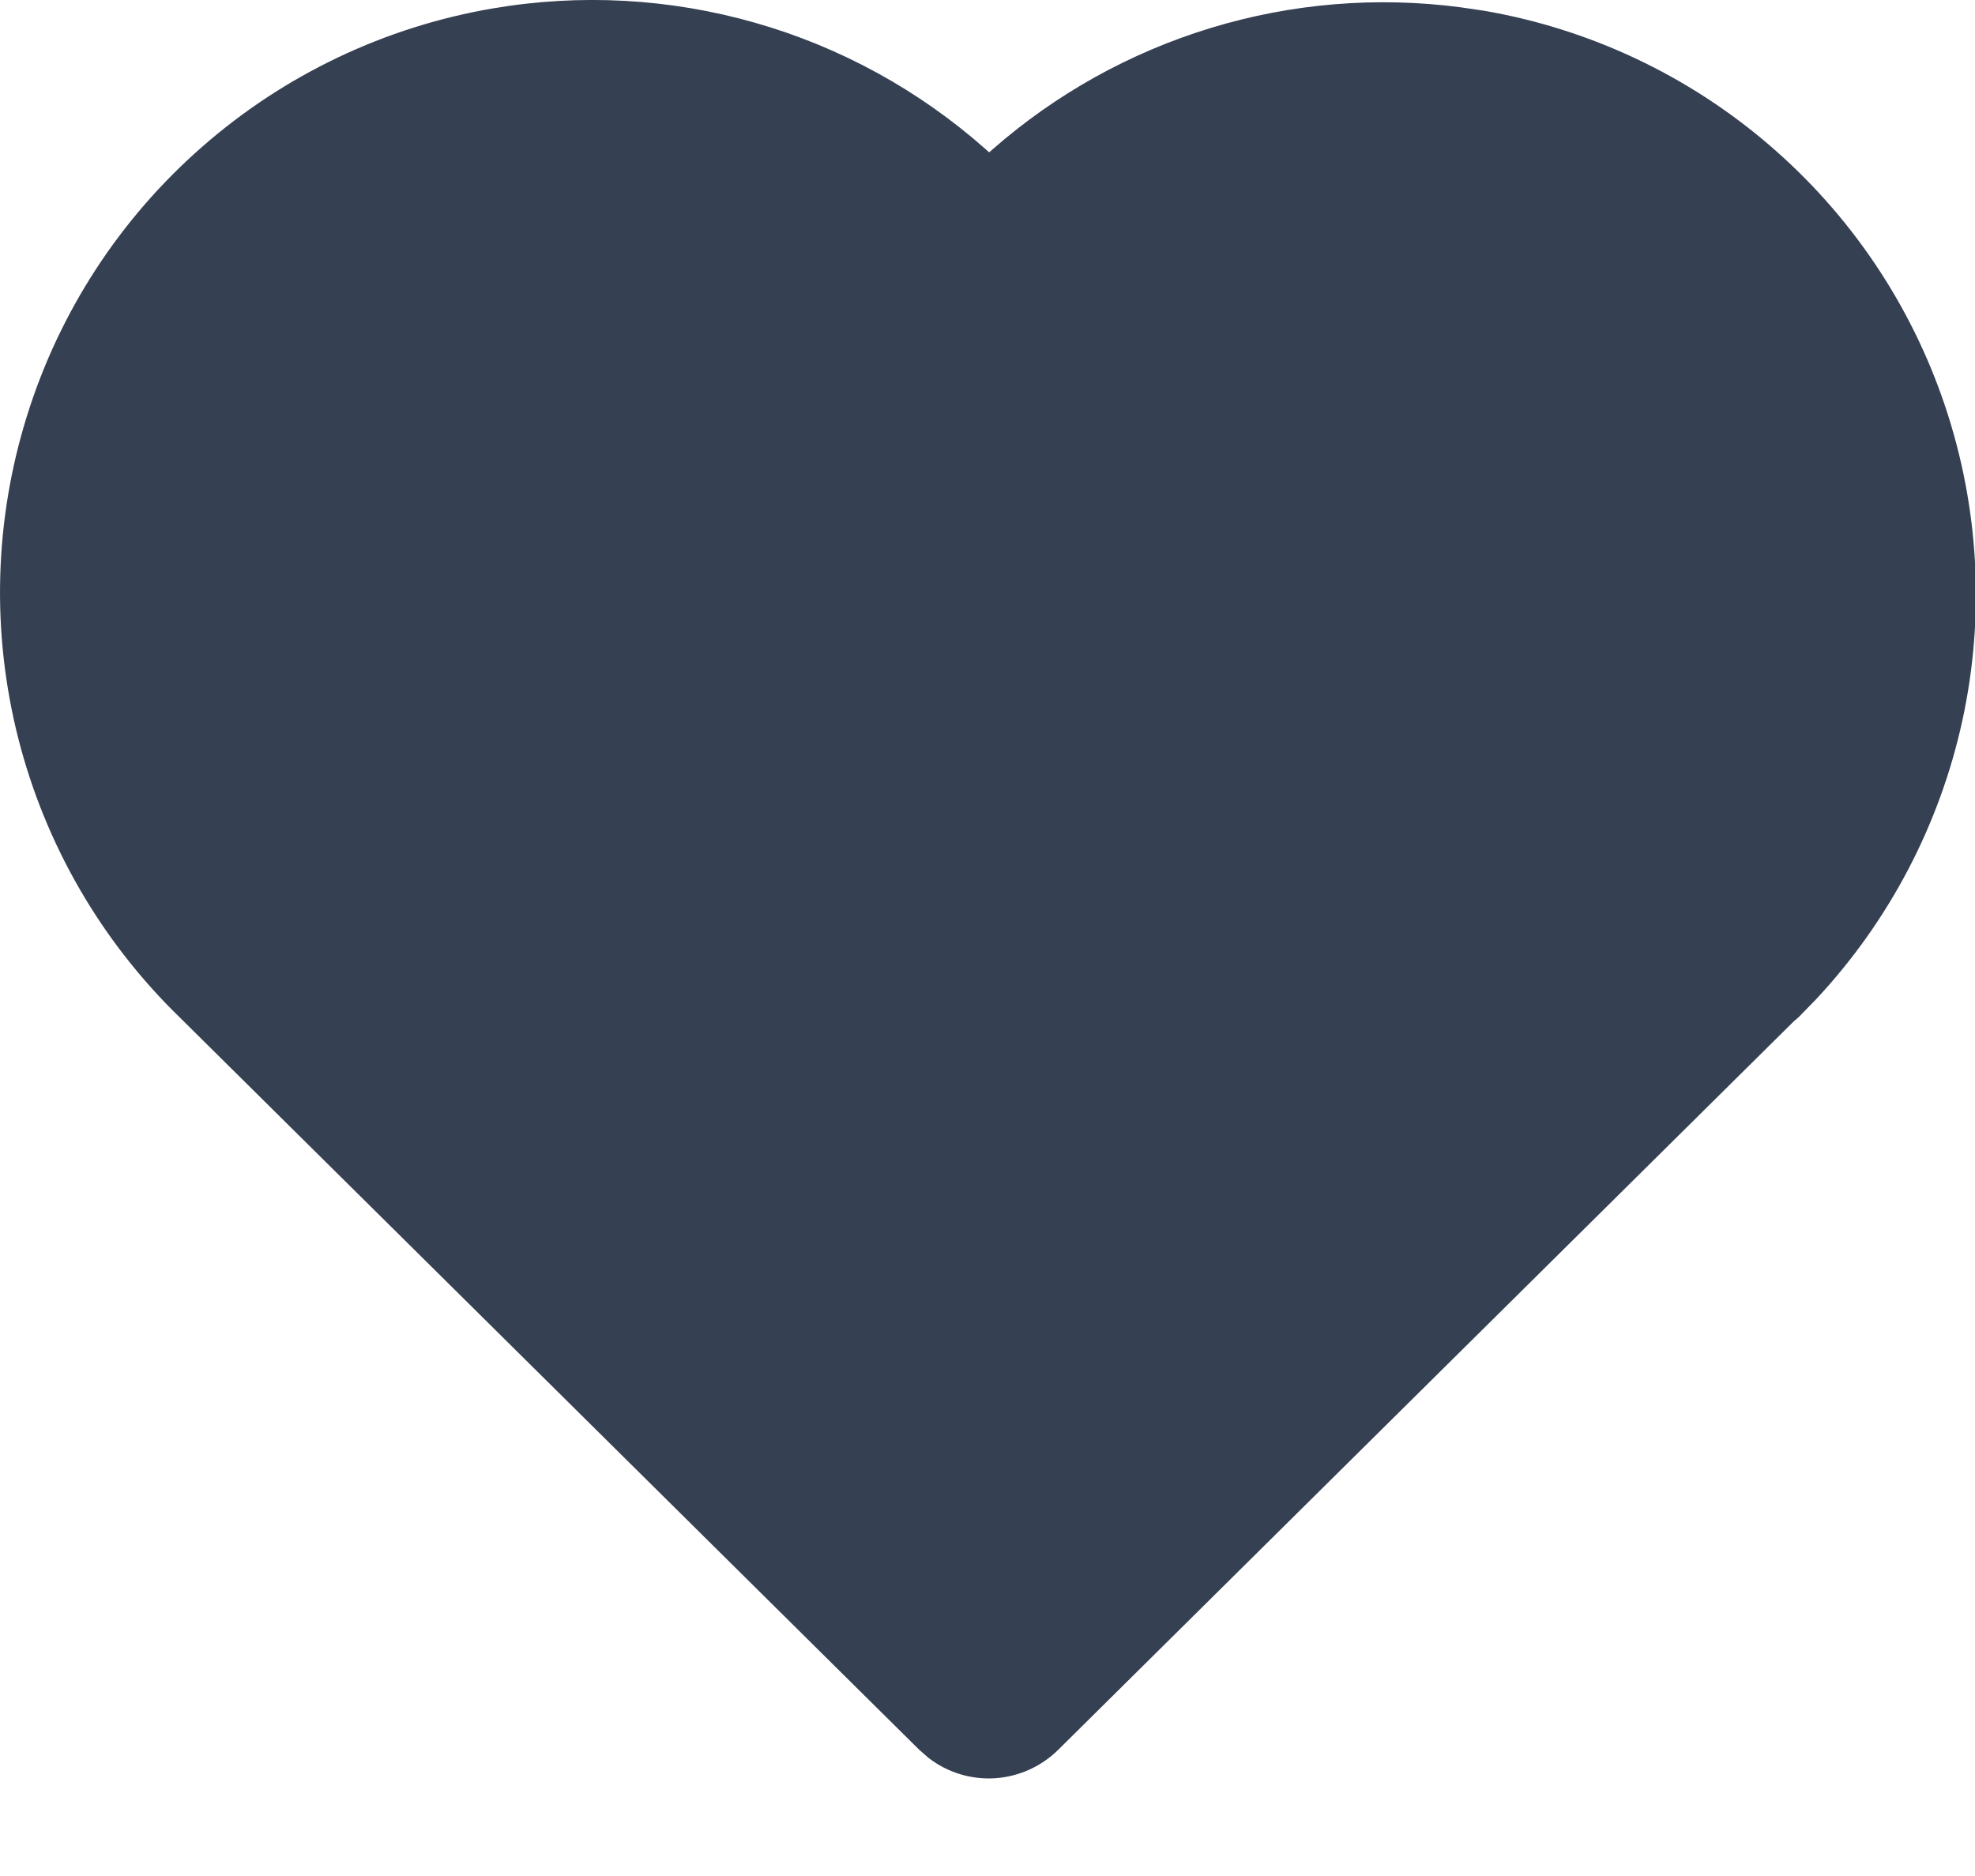
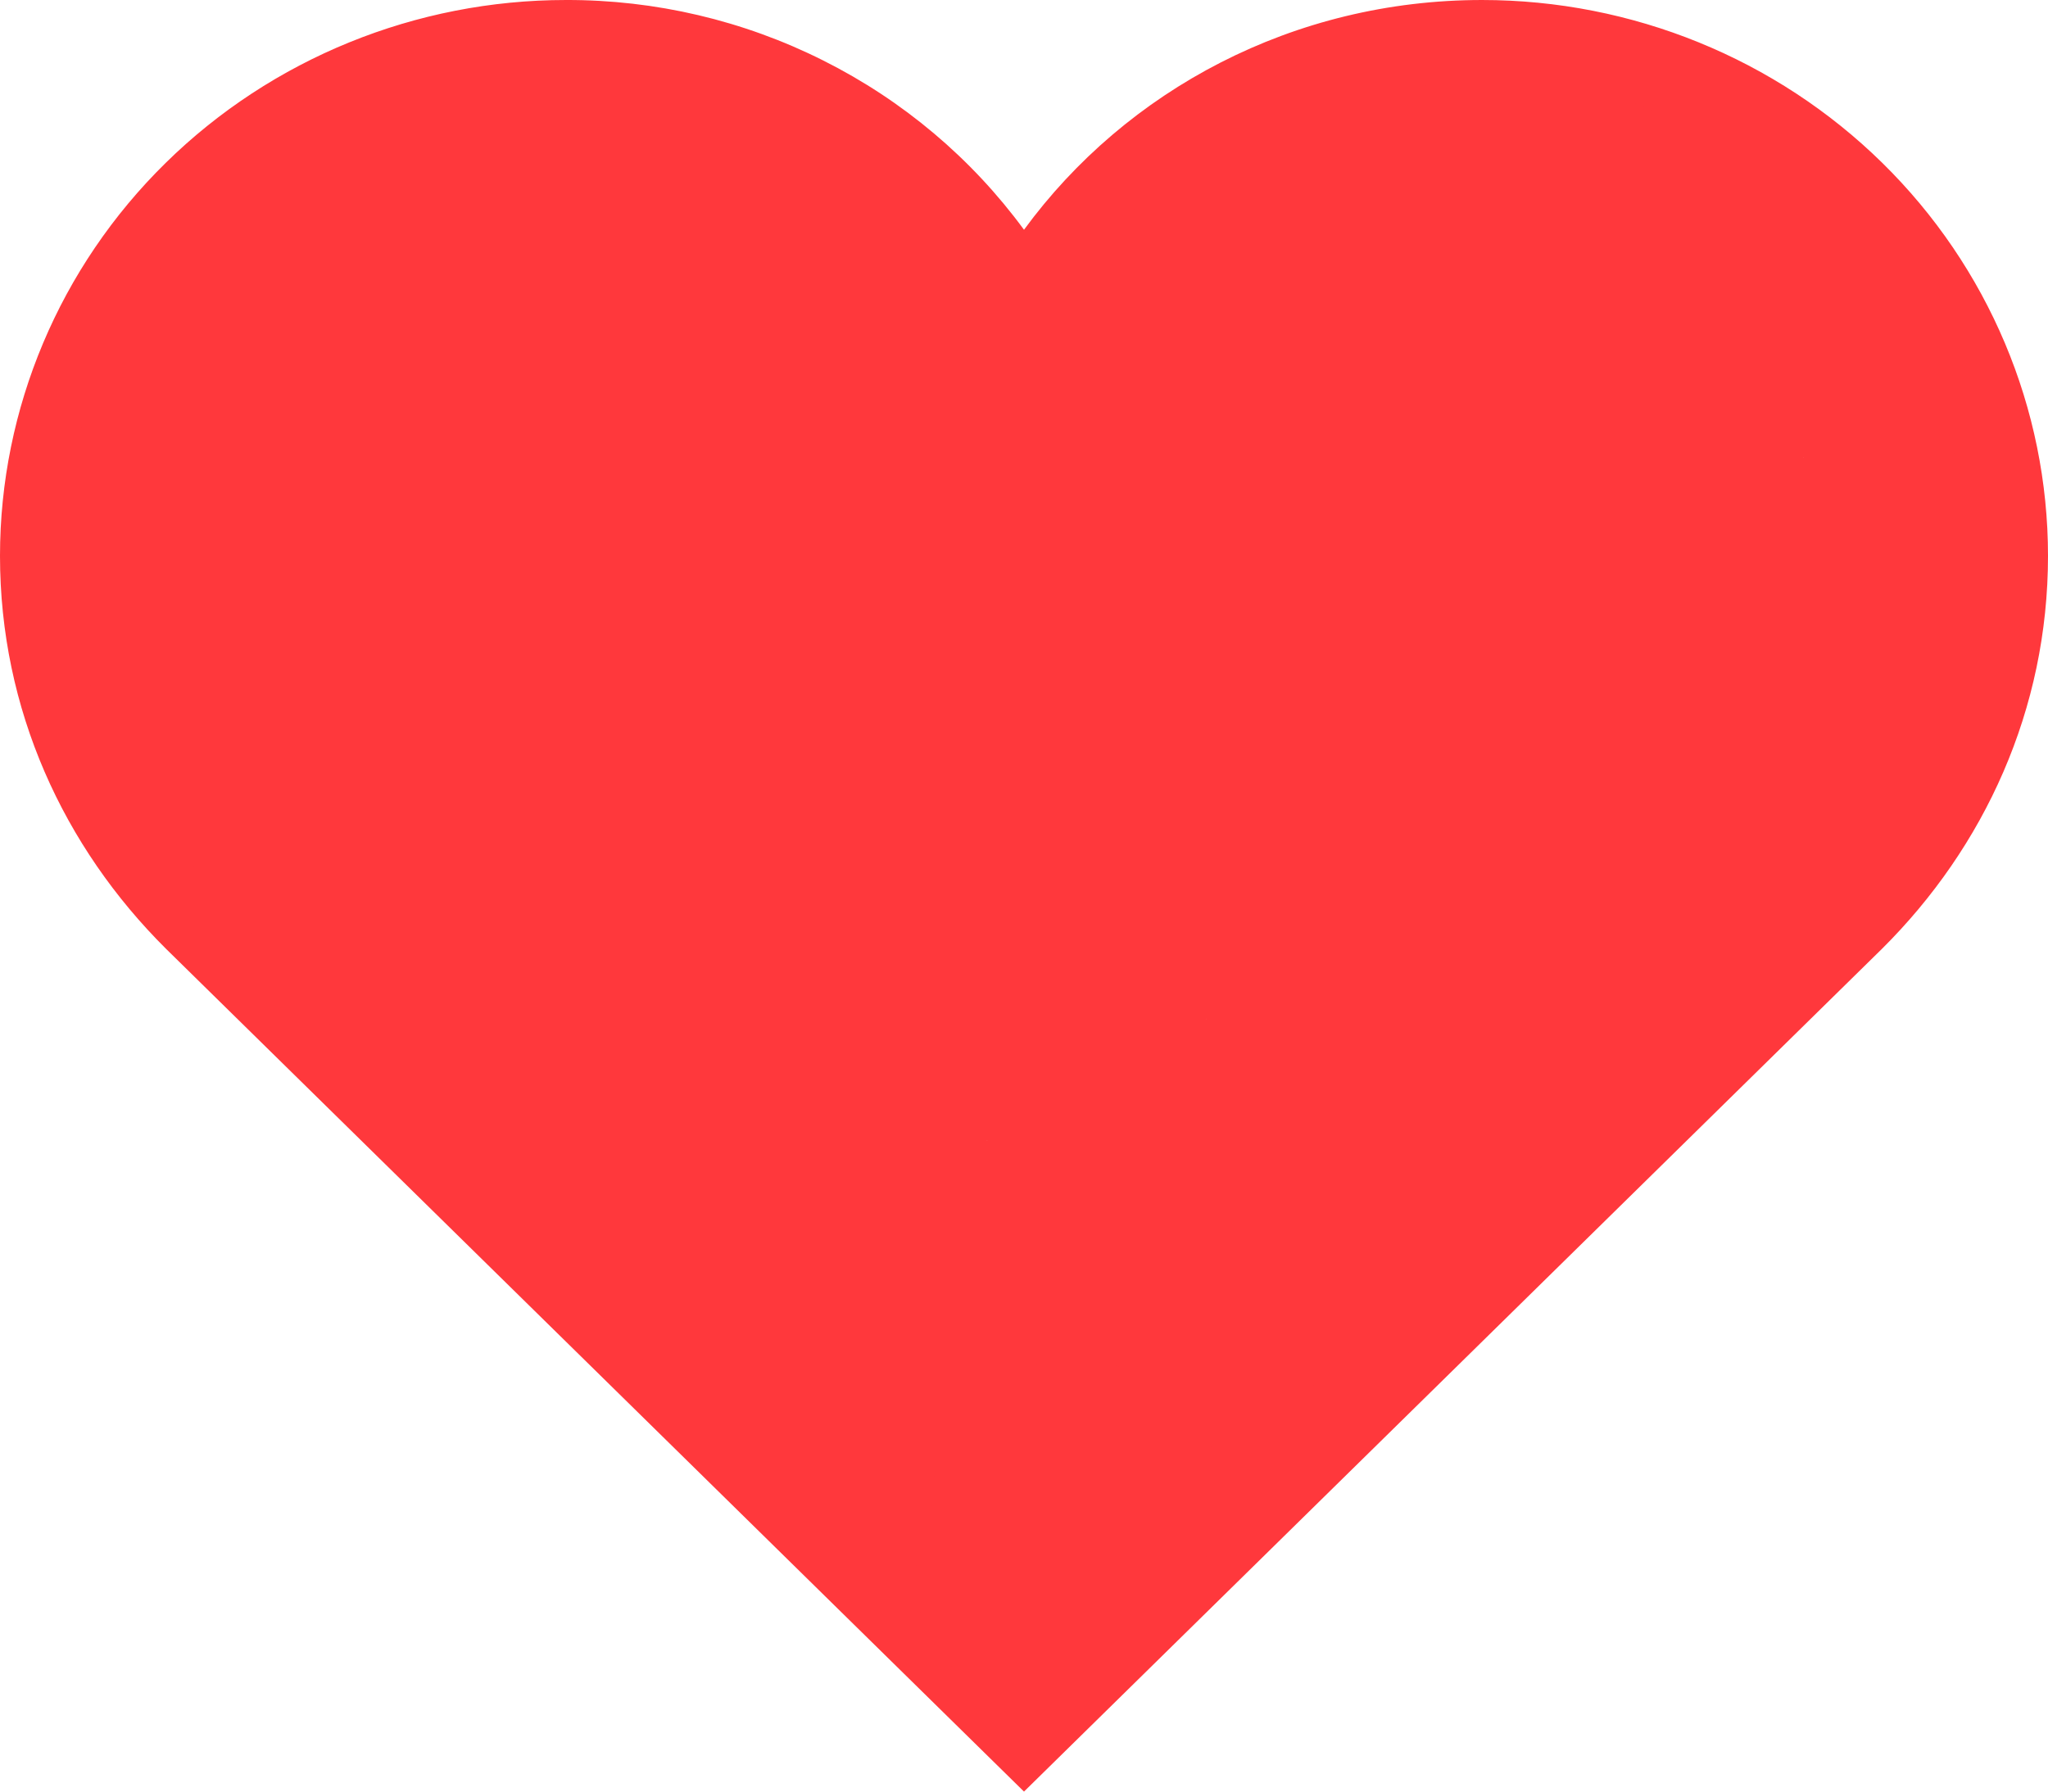
- <svg xmlns="http://www.w3.org/2000/svg" viewBox="0 0 20 19" fill="none">
-   <path d="M4.992 0.085C5.877 -0.066 6.785 -0.016 7.648 0.231C8.511 0.477 9.308 0.915 9.98 1.51L10.017 1.543L10.051 1.513C10.692 0.951 11.446 0.531 12.262 0.283C13.078 0.034 13.938 -0.037 14.784 0.073L15.03 0.109C16.096 0.293 17.093 0.762 17.914 1.467C18.736 2.171 19.352 3.084 19.696 4.11C20.041 5.136 20.102 6.236 19.873 7.293C19.643 8.351 19.132 9.326 18.394 10.117L18.214 10.302L18.166 10.343L10.716 17.722C10.544 17.892 10.316 17.994 10.075 18.01C9.833 18.025 9.595 17.952 9.403 17.804L9.309 17.722L1.816 10.3C1.022 9.528 0.458 8.551 0.185 7.478C-0.088 6.404 -0.058 5.276 0.271 4.219C0.599 3.161 1.214 2.215 2.048 1.486C2.881 0.756 3.9 0.271 4.992 0.085Z" fill="#354052" />
+ <svg xmlns="http://www.w3.org/2000/svg" viewBox="0 0 24 21" fill="none">
+   <path d="M2.829 10.239C2.33 9.752 1.934 9.172 1.665 8.532C1.397 7.893 1.26 7.208 1.263 6.516C1.263 5.117 1.829 3.775 2.836 2.786C3.842 1.797 5.208 1.241 6.632 1.241C8.627 1.241 10.37 2.309 11.293 3.897H12.707C13.176 3.089 13.854 2.418 14.673 1.951C15.492 1.485 16.422 1.24 17.368 1.241C18.792 1.241 20.158 1.797 21.165 2.786C22.171 3.775 22.737 5.117 22.737 6.516C22.737 7.968 22.105 9.309 21.171 10.239L12 19.238L2.829 10.239ZM22.055 11.121C23.255 9.929 24 8.316 24 6.516C24 4.788 23.301 3.13 22.058 1.909C20.814 0.687 19.127 2.2405e-05 17.368 2.2405e-05C15.158 2.2405e-05 13.2 1.055 12 2.693C11.387 1.857 10.581 1.177 9.647 0.709C8.714 0.24 7.68 -0.003 6.632 2.2405e-05C4.873 2.2405e-05 3.186 0.687 1.942 1.909C0.699 3.13 0 4.788 0 6.516C0 8.316 0.745 9.929 1.945 11.121L12 21L22.055 11.121Z" fill="#FF383C" />
+   <path d="M14.224 6.04C14.571 5.829 15.384 5.274 15.615 5.083C15.816 4.916 16.359 4.893 16.907 4.849C17.118 4.832 17.468 4.845 17.609 4.817C17.749 4.79 17.669 4.735 17.598 4.694C17.468 4.621 17.337 4.571 17.274 4.508C17.251 4.485 17.336 4.445 17.403 4.431C17.99 4.303 18.847 5.017 19.056 5.257C19.279 5.515 19.38 5.743 19.5 6.14C19.585 6.424 19.621 6.954 19.445 7.512C19.26 8.098 18.879 8.24 18.493 8.643C18.113 9.039 17.772 9.425 17.492 9.626C17.206 9.831 16.883 9.986 16.641 10.18C16.352 10.412 15.714 11.076 14.928 11.864C14.406 12.387 13.999 12.805 13.704 13.046C13.354 13.332 12.557 14.107 12.151 14.51C12.021 14.639 11.898 14.759 11.788 14.817C11.299 15.079 10.587 14.143 10.284 13.771C9.961 13.376 9.751 12.945 9.448 12.541C9.172 12.173 8.862 11.918 8.518 11.649C8.113 11.334 7.573 10.806 7.025 10.268C6.561 9.812 6.352 9.506 5.264 8.281C4.664 7.606 4.502 7.255 4.357 6.852C4.186 6.38 4.291 5.904 4.498 5.524C4.702 5.15 4.954 4.921 5.082 4.84C5.341 4.674 6.342 4.645 6.993 4.705C7.403 4.742 7.985 5.309 8.492 5.898C8.724 6.167 8.984 6.442 9.262 6.795C9.36 6.919 9.994 7.886 10.905 9.316C11.23 9.826 11.292 9.889 11.31 9.876C11.396 9.816 10.876 8.752 10.209 7.173C9.614 5.768 9.428 5.302 9.112 4.795C8.998 4.661 8.882 4.56 8.761 4.44C8.704 4.374 8.658 4.297 8.61 4.217" stroke="#FF383C" stroke-width="7" stroke-linecap="round" />
+   <path d="M12.23 18.491C12.352 18.313 12.709 17.809 12.805 17.545C12.823 17.498 12.731 17.466 12.668 17.45C12.605 17.434 12.541 17.434 12.494 17.463C12.448 17.491 12.421 17.547 12.42 17.605C12.419 17.662 12.445 17.72 12.485 17.732C12.524 17.744 12.578 17.708 12.687 17.517" stroke="#FF383C" stroke-width="3" stroke-linecap="round" />
</svg>
